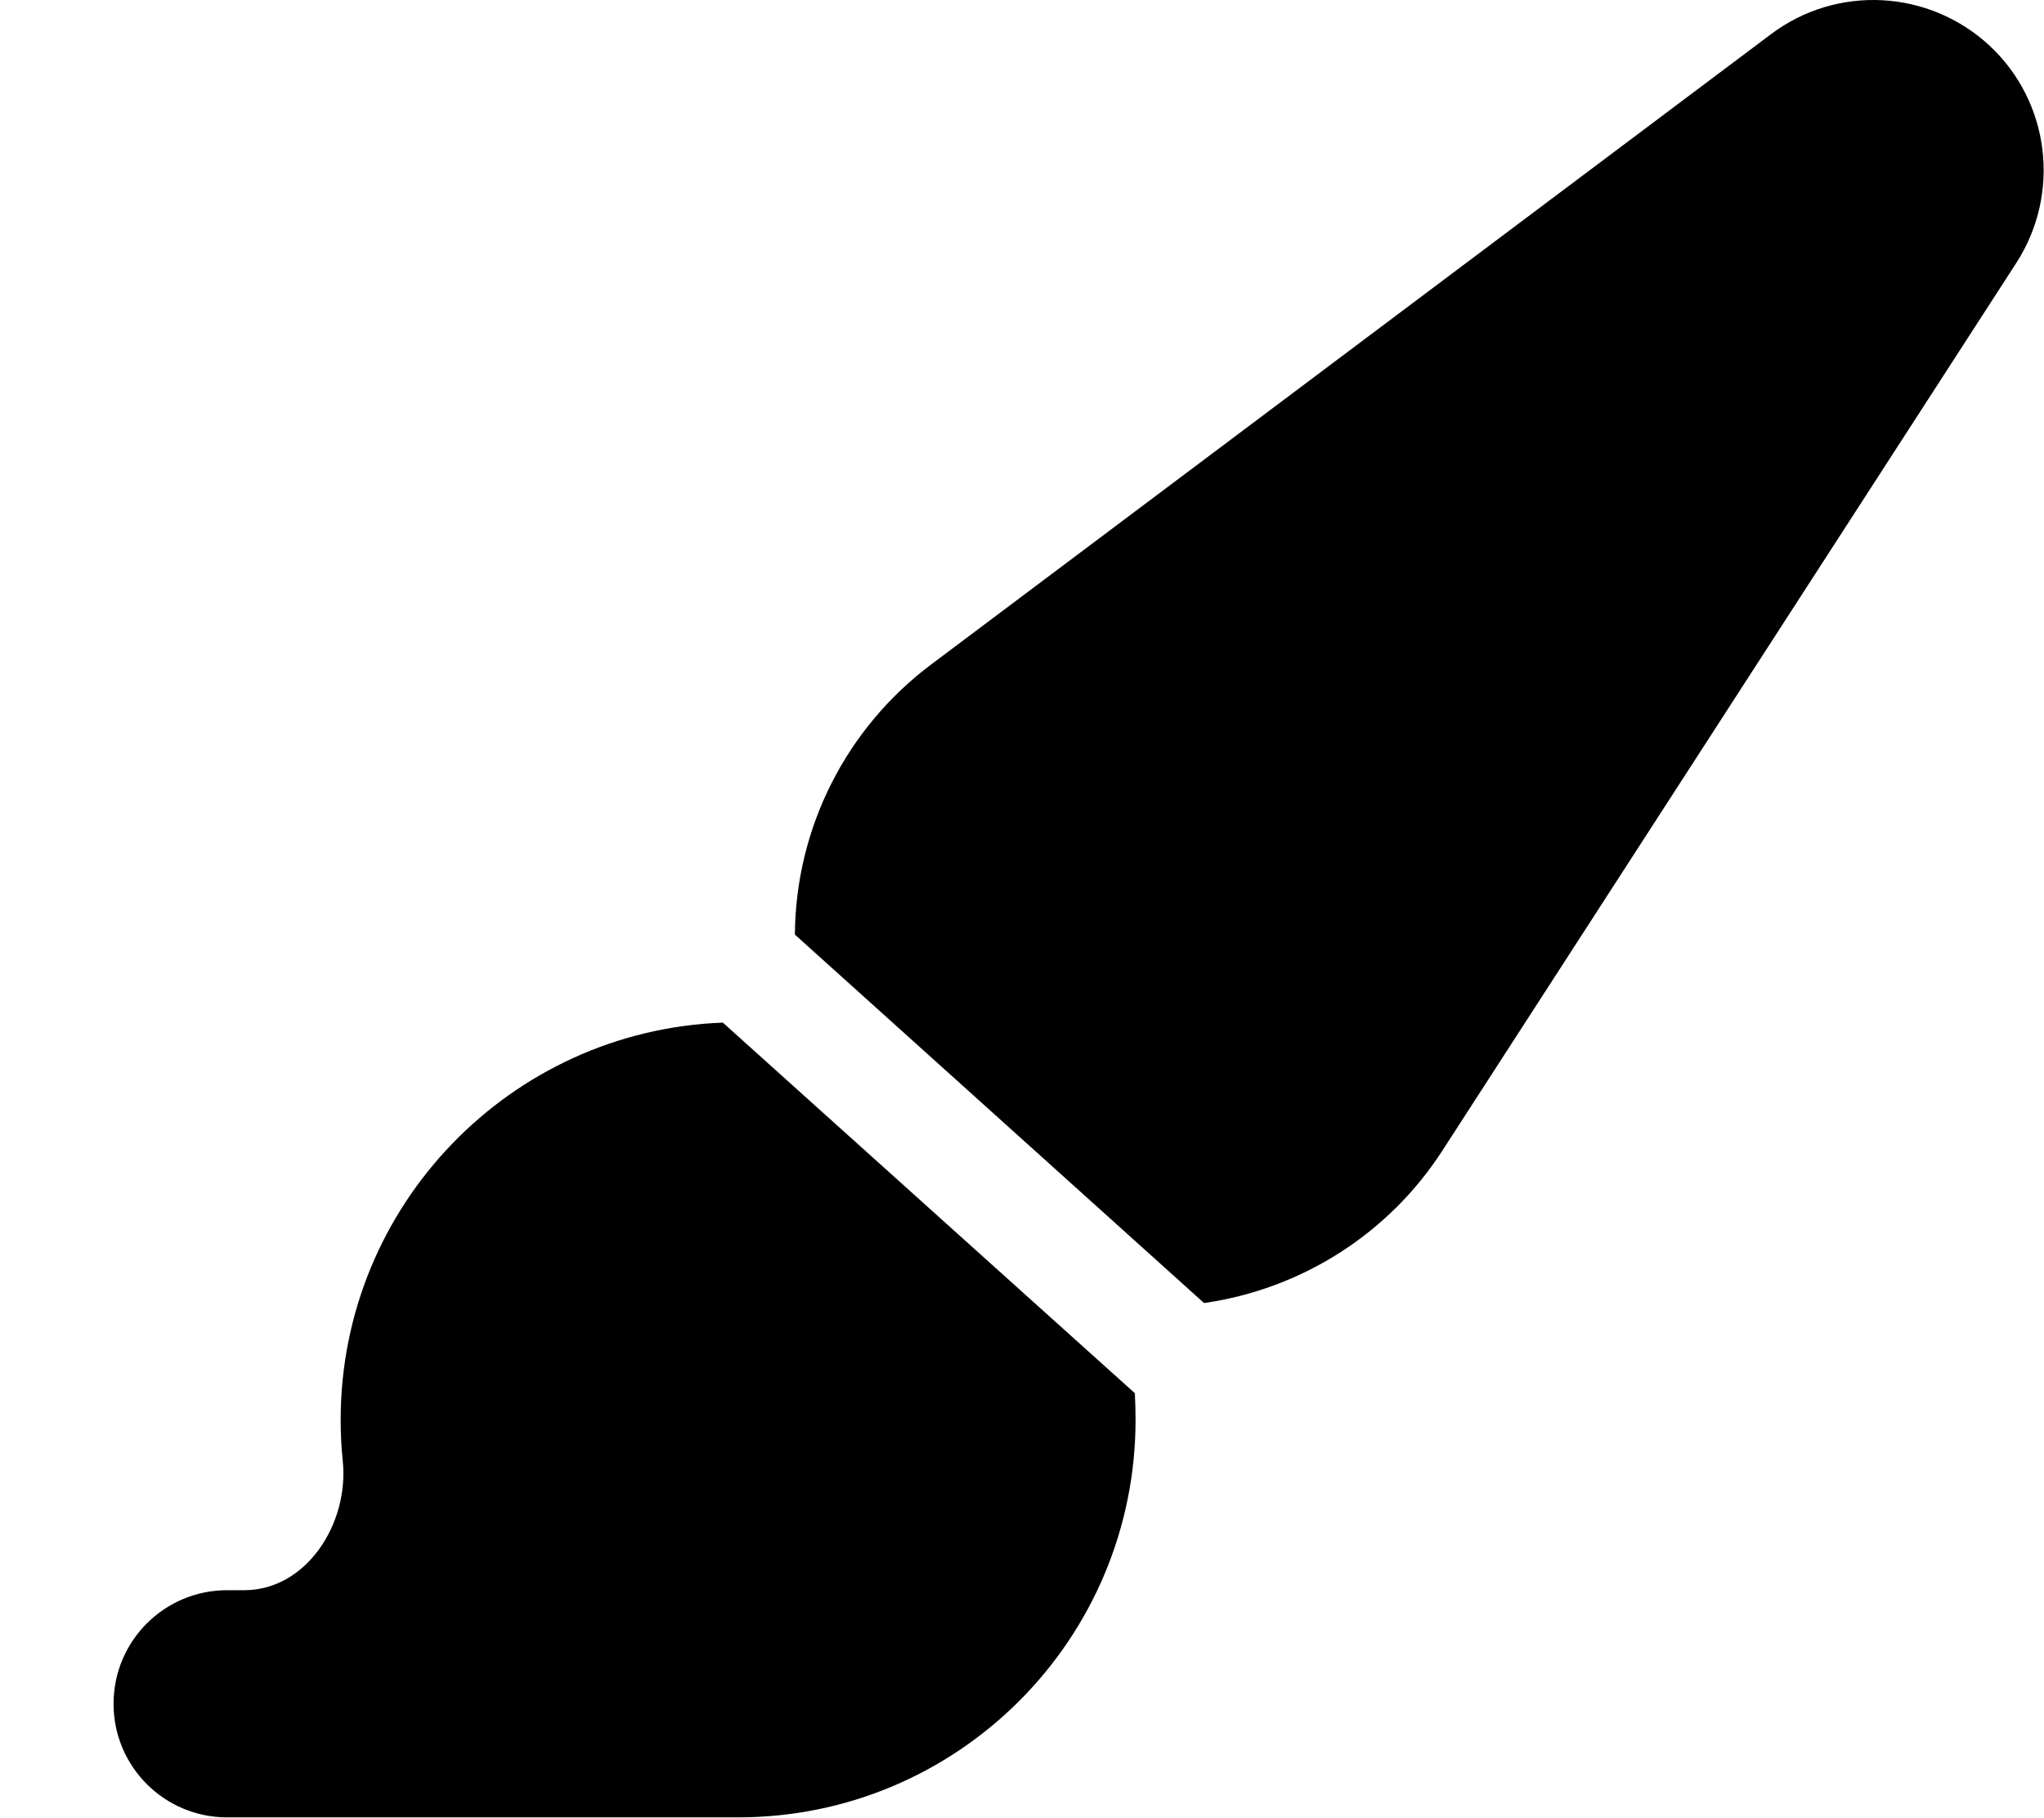
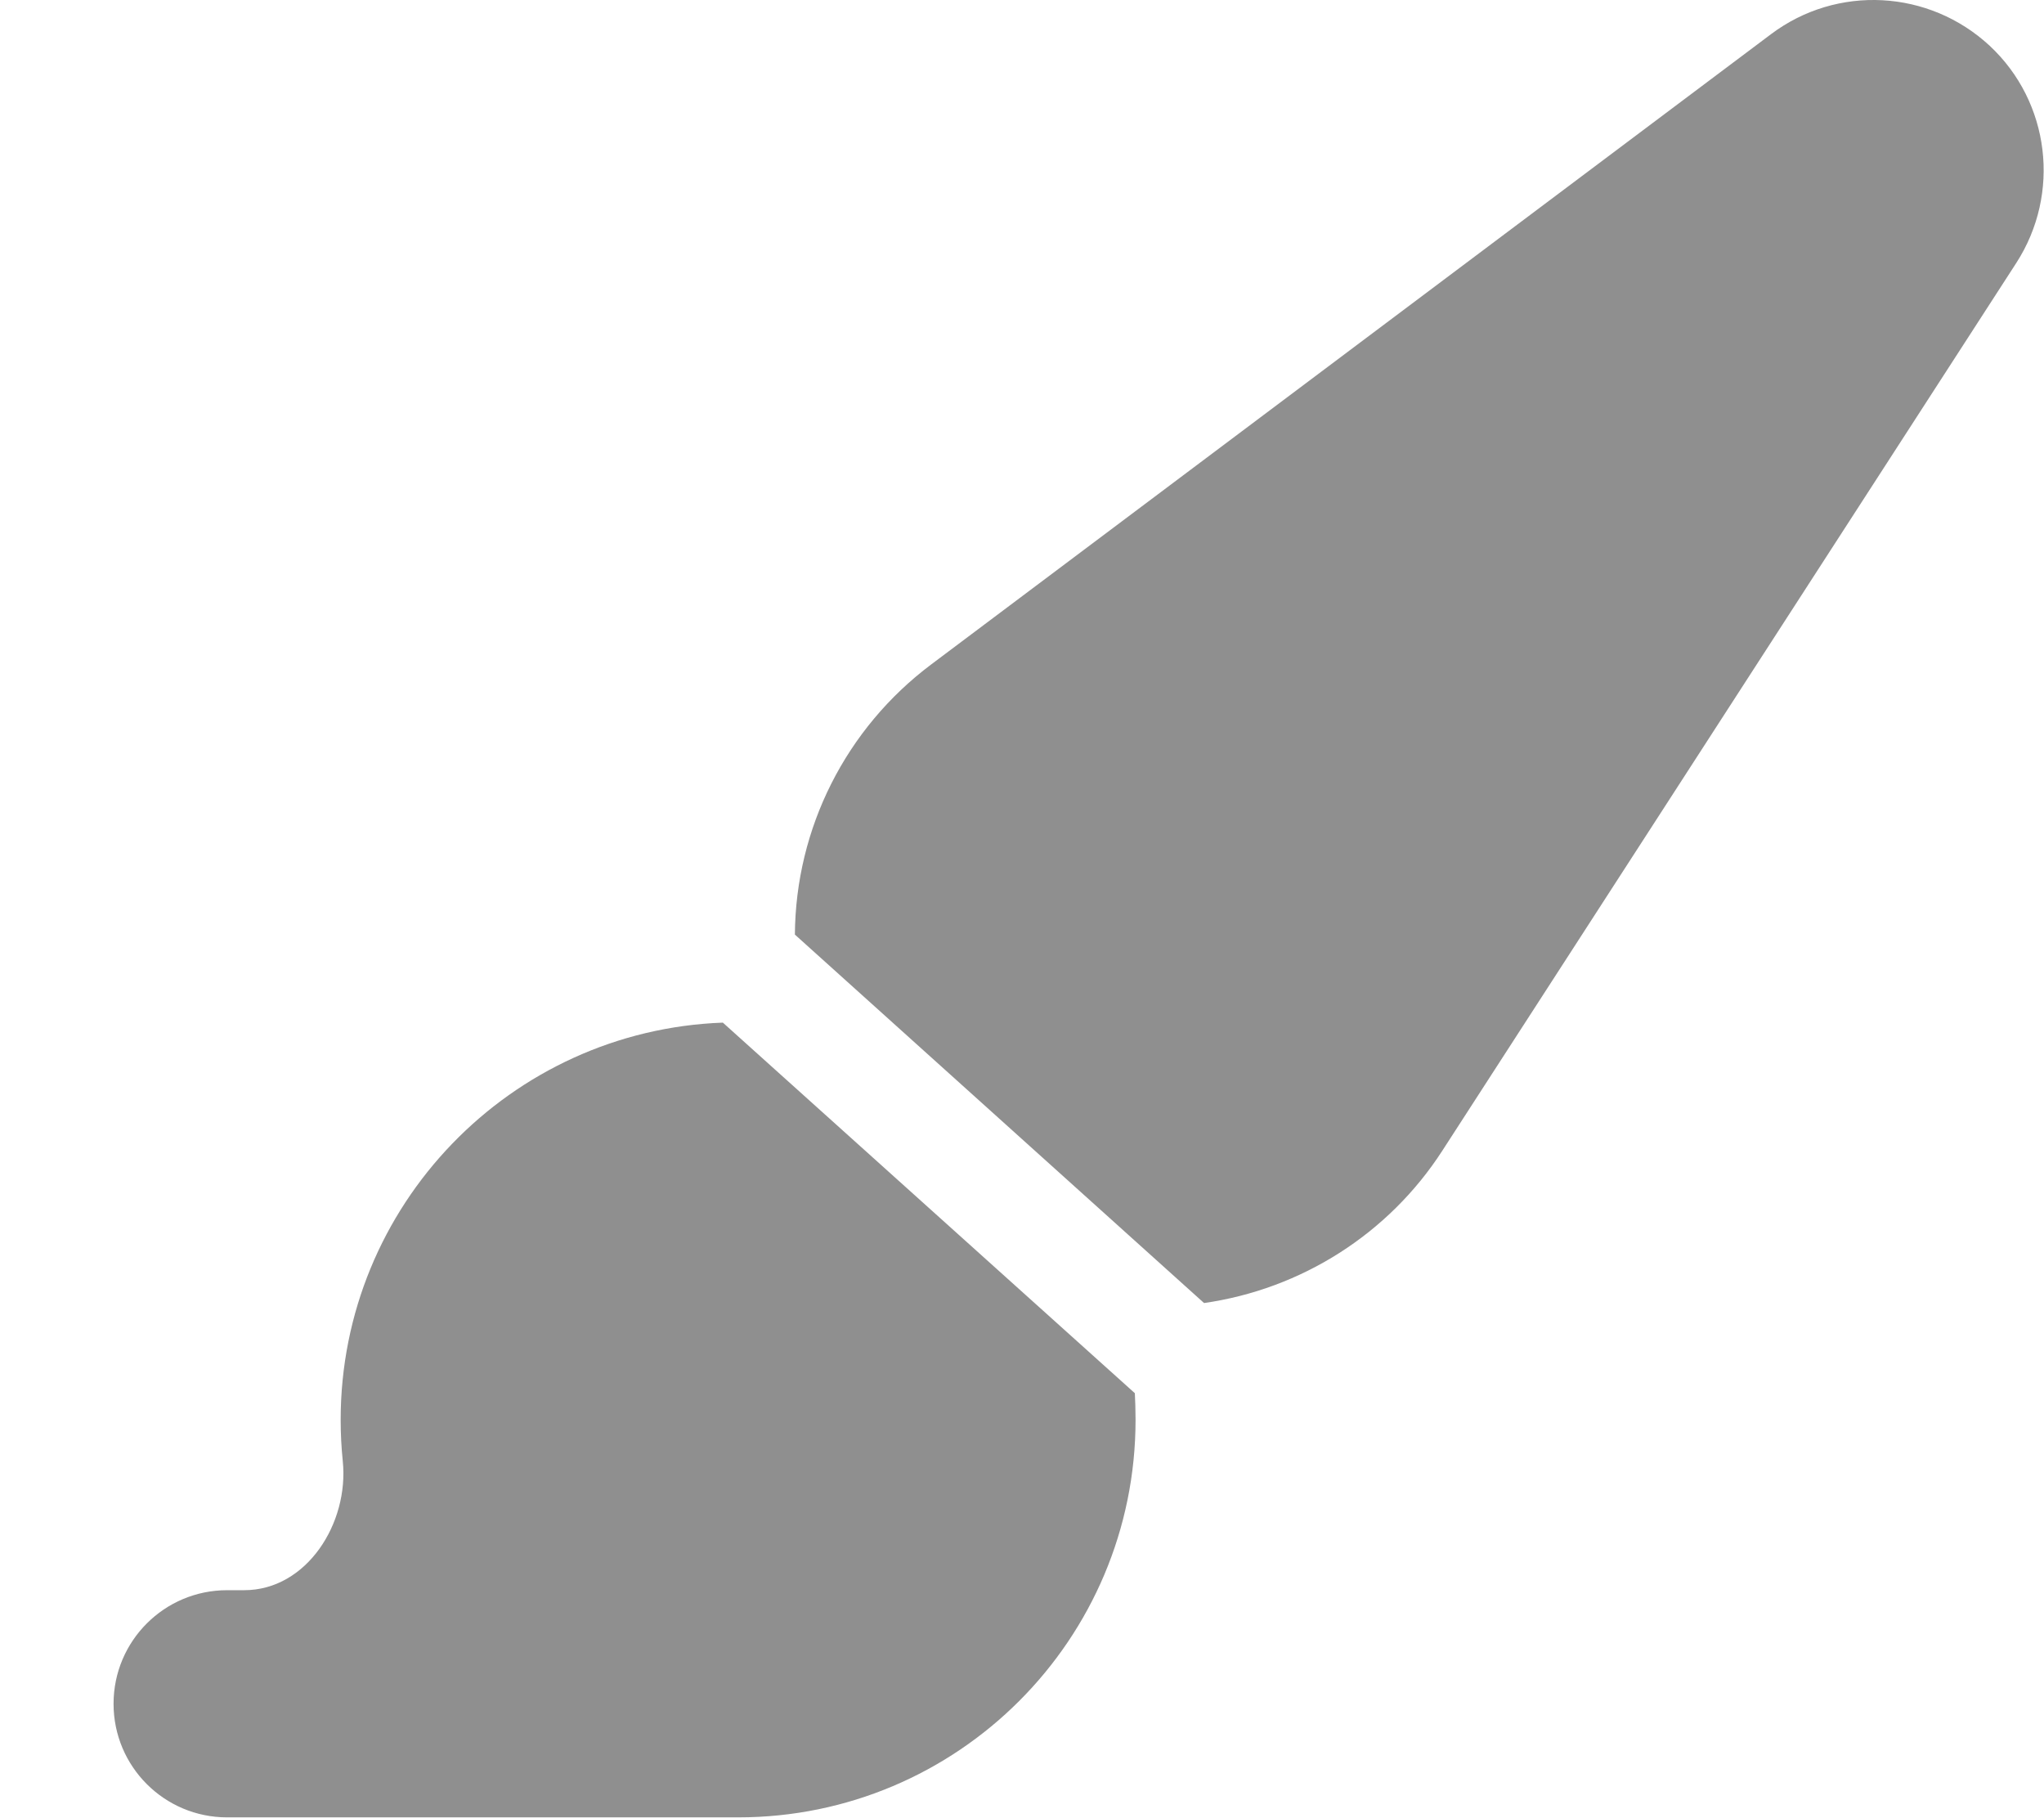
- <svg xmlns="http://www.w3.org/2000/svg" viewBox="0 0 576 512">
+ <svg xmlns="http://www.w3.org/2000/svg" fill="#8F8F8F" viewBox="0 0 576 512">
  <path d="M224 263.3C224.2 233.3 238.4 205.2 262.4 187.2L499.1 9.605C517.7-4.353 543.6-2.965 560.7 12.9C577.7 28.76 580.8 54.54 568.2 74.07L406.5 324.1C391.3 347.7 366.6 363.2 339.3 367.1L224 263.3zM320 400C320 461.9 269.9 512 208 512H64C46.33 512 32 497.7 32 480C32 462.3 46.33 448 64 448H68.81C86.44 448 98.4 429.1 96.59 411.6C96.2 407.8 96 403.9 96 400C96 339.6 143.9 290.3 203.7 288.1L319.8 392.5C319.9 394.1 320 397.5 320 400V400z" />
</svg>
